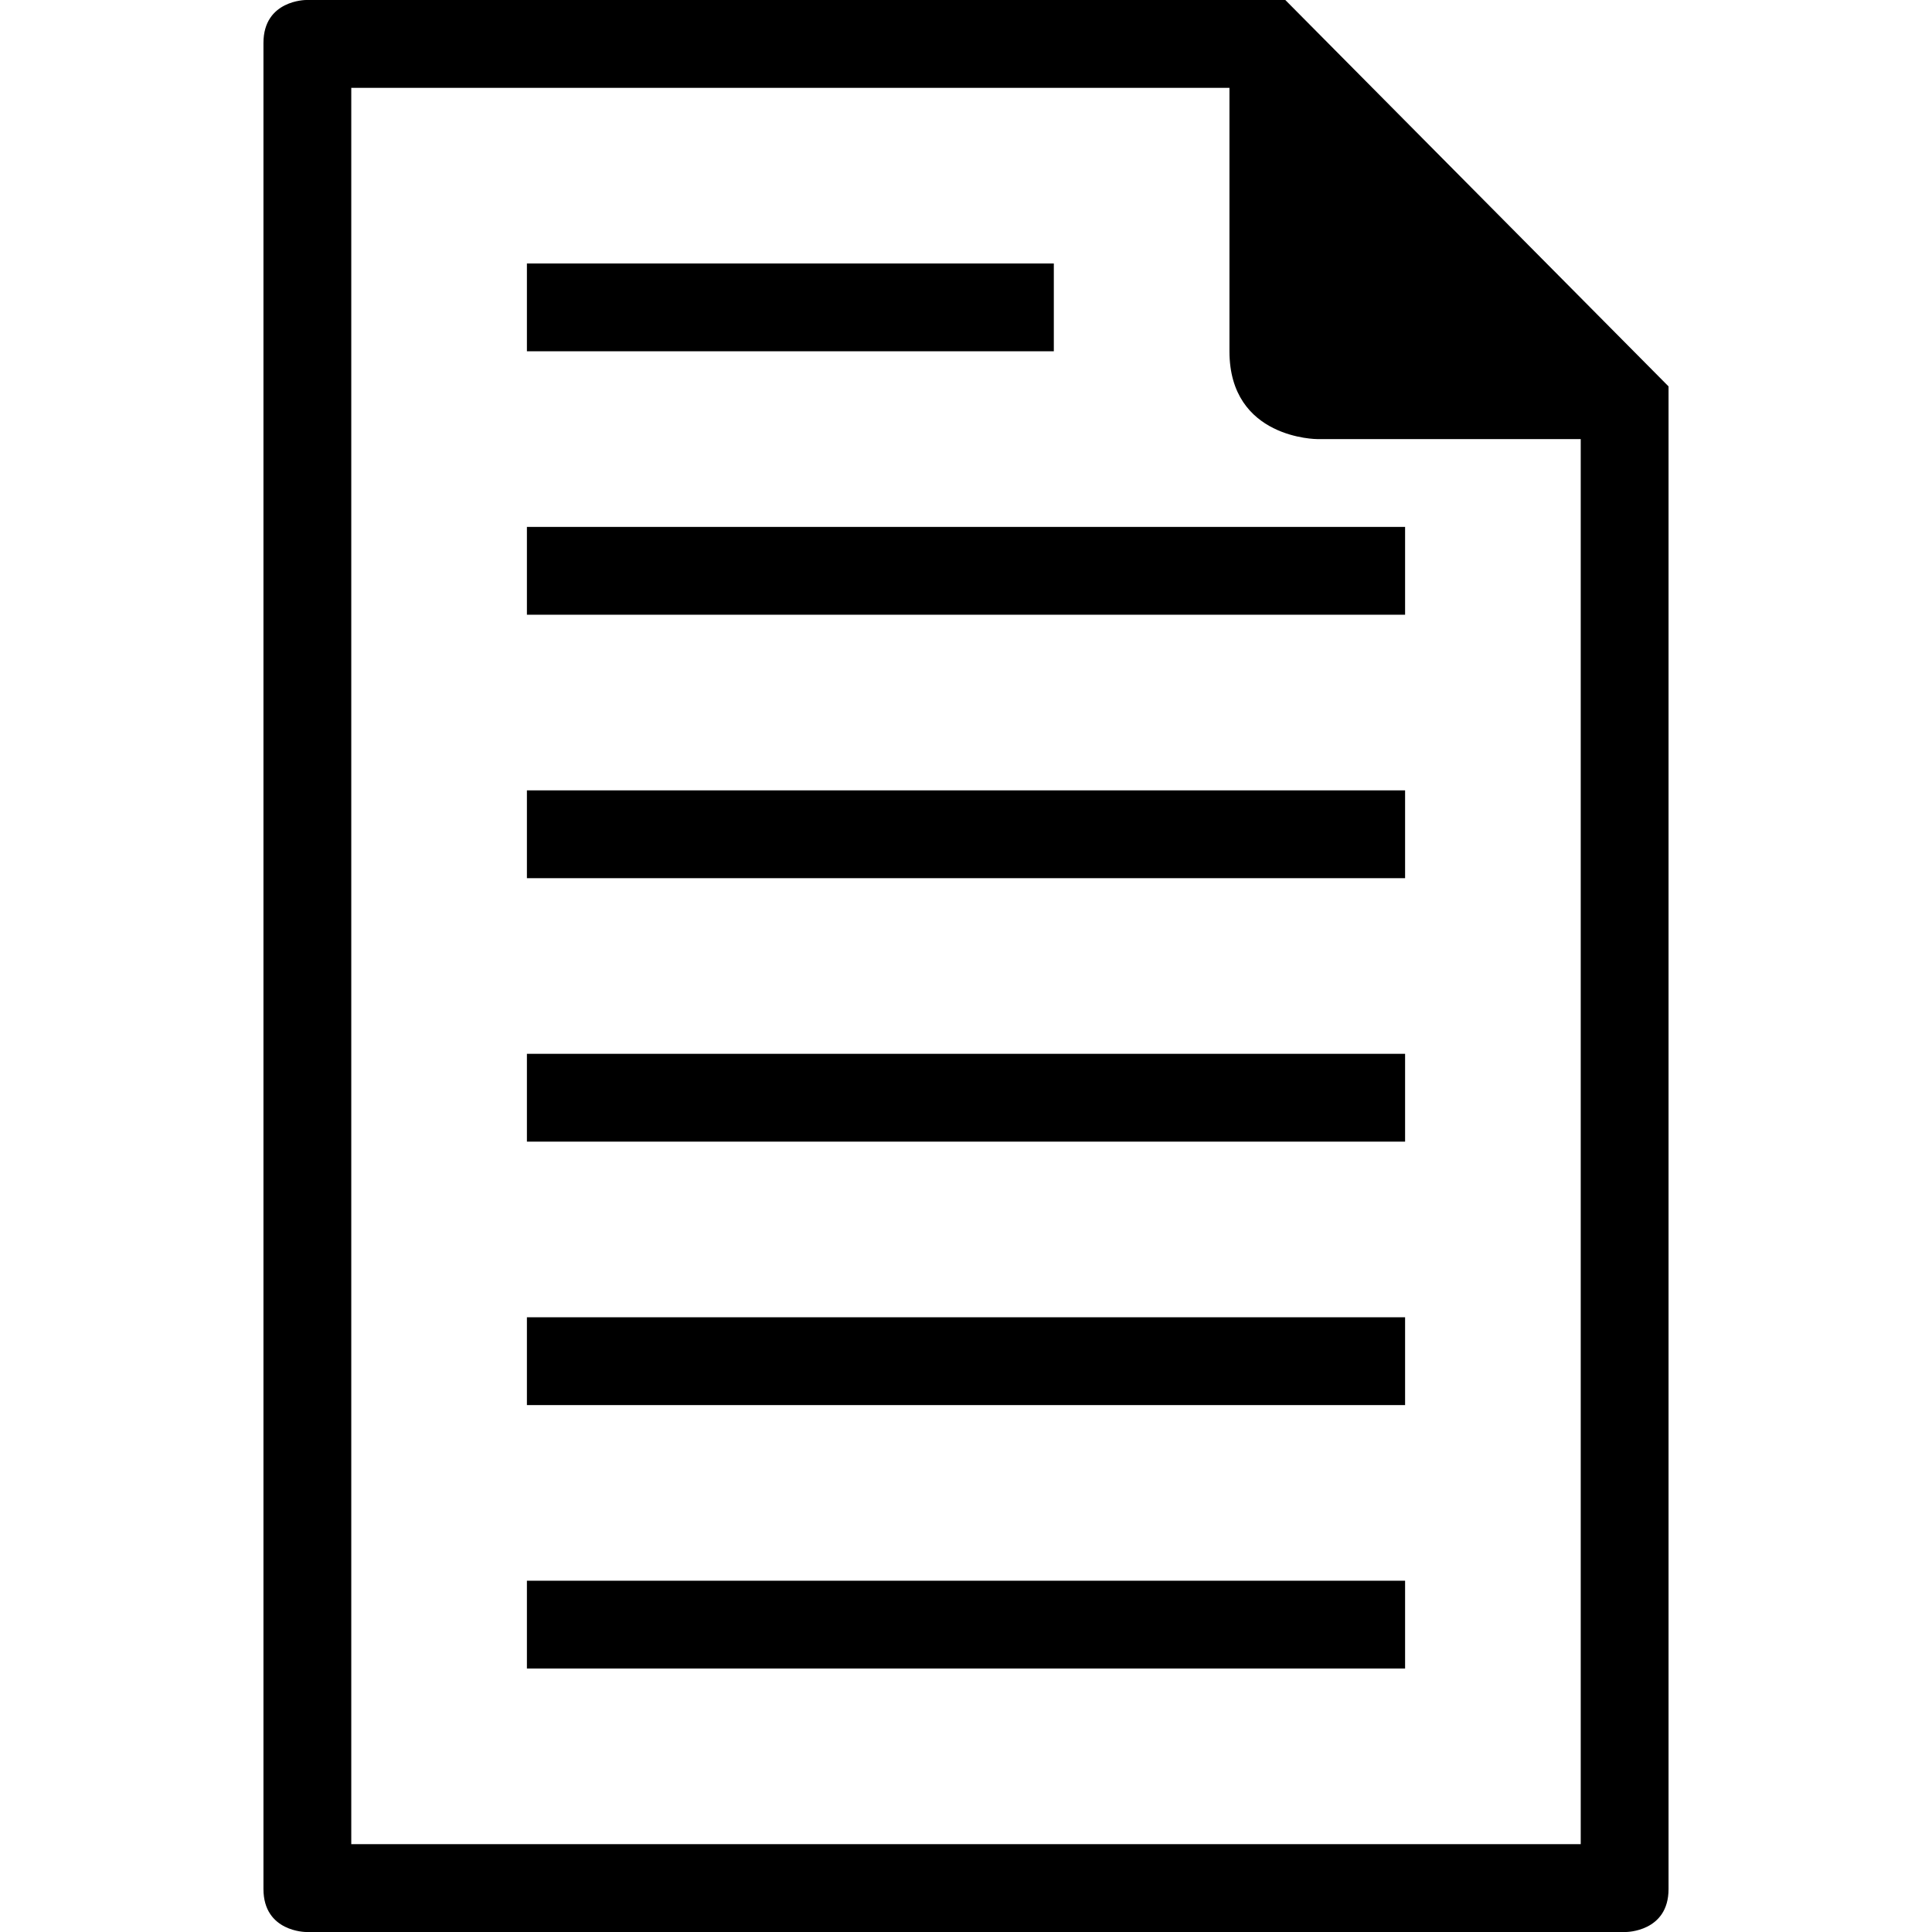
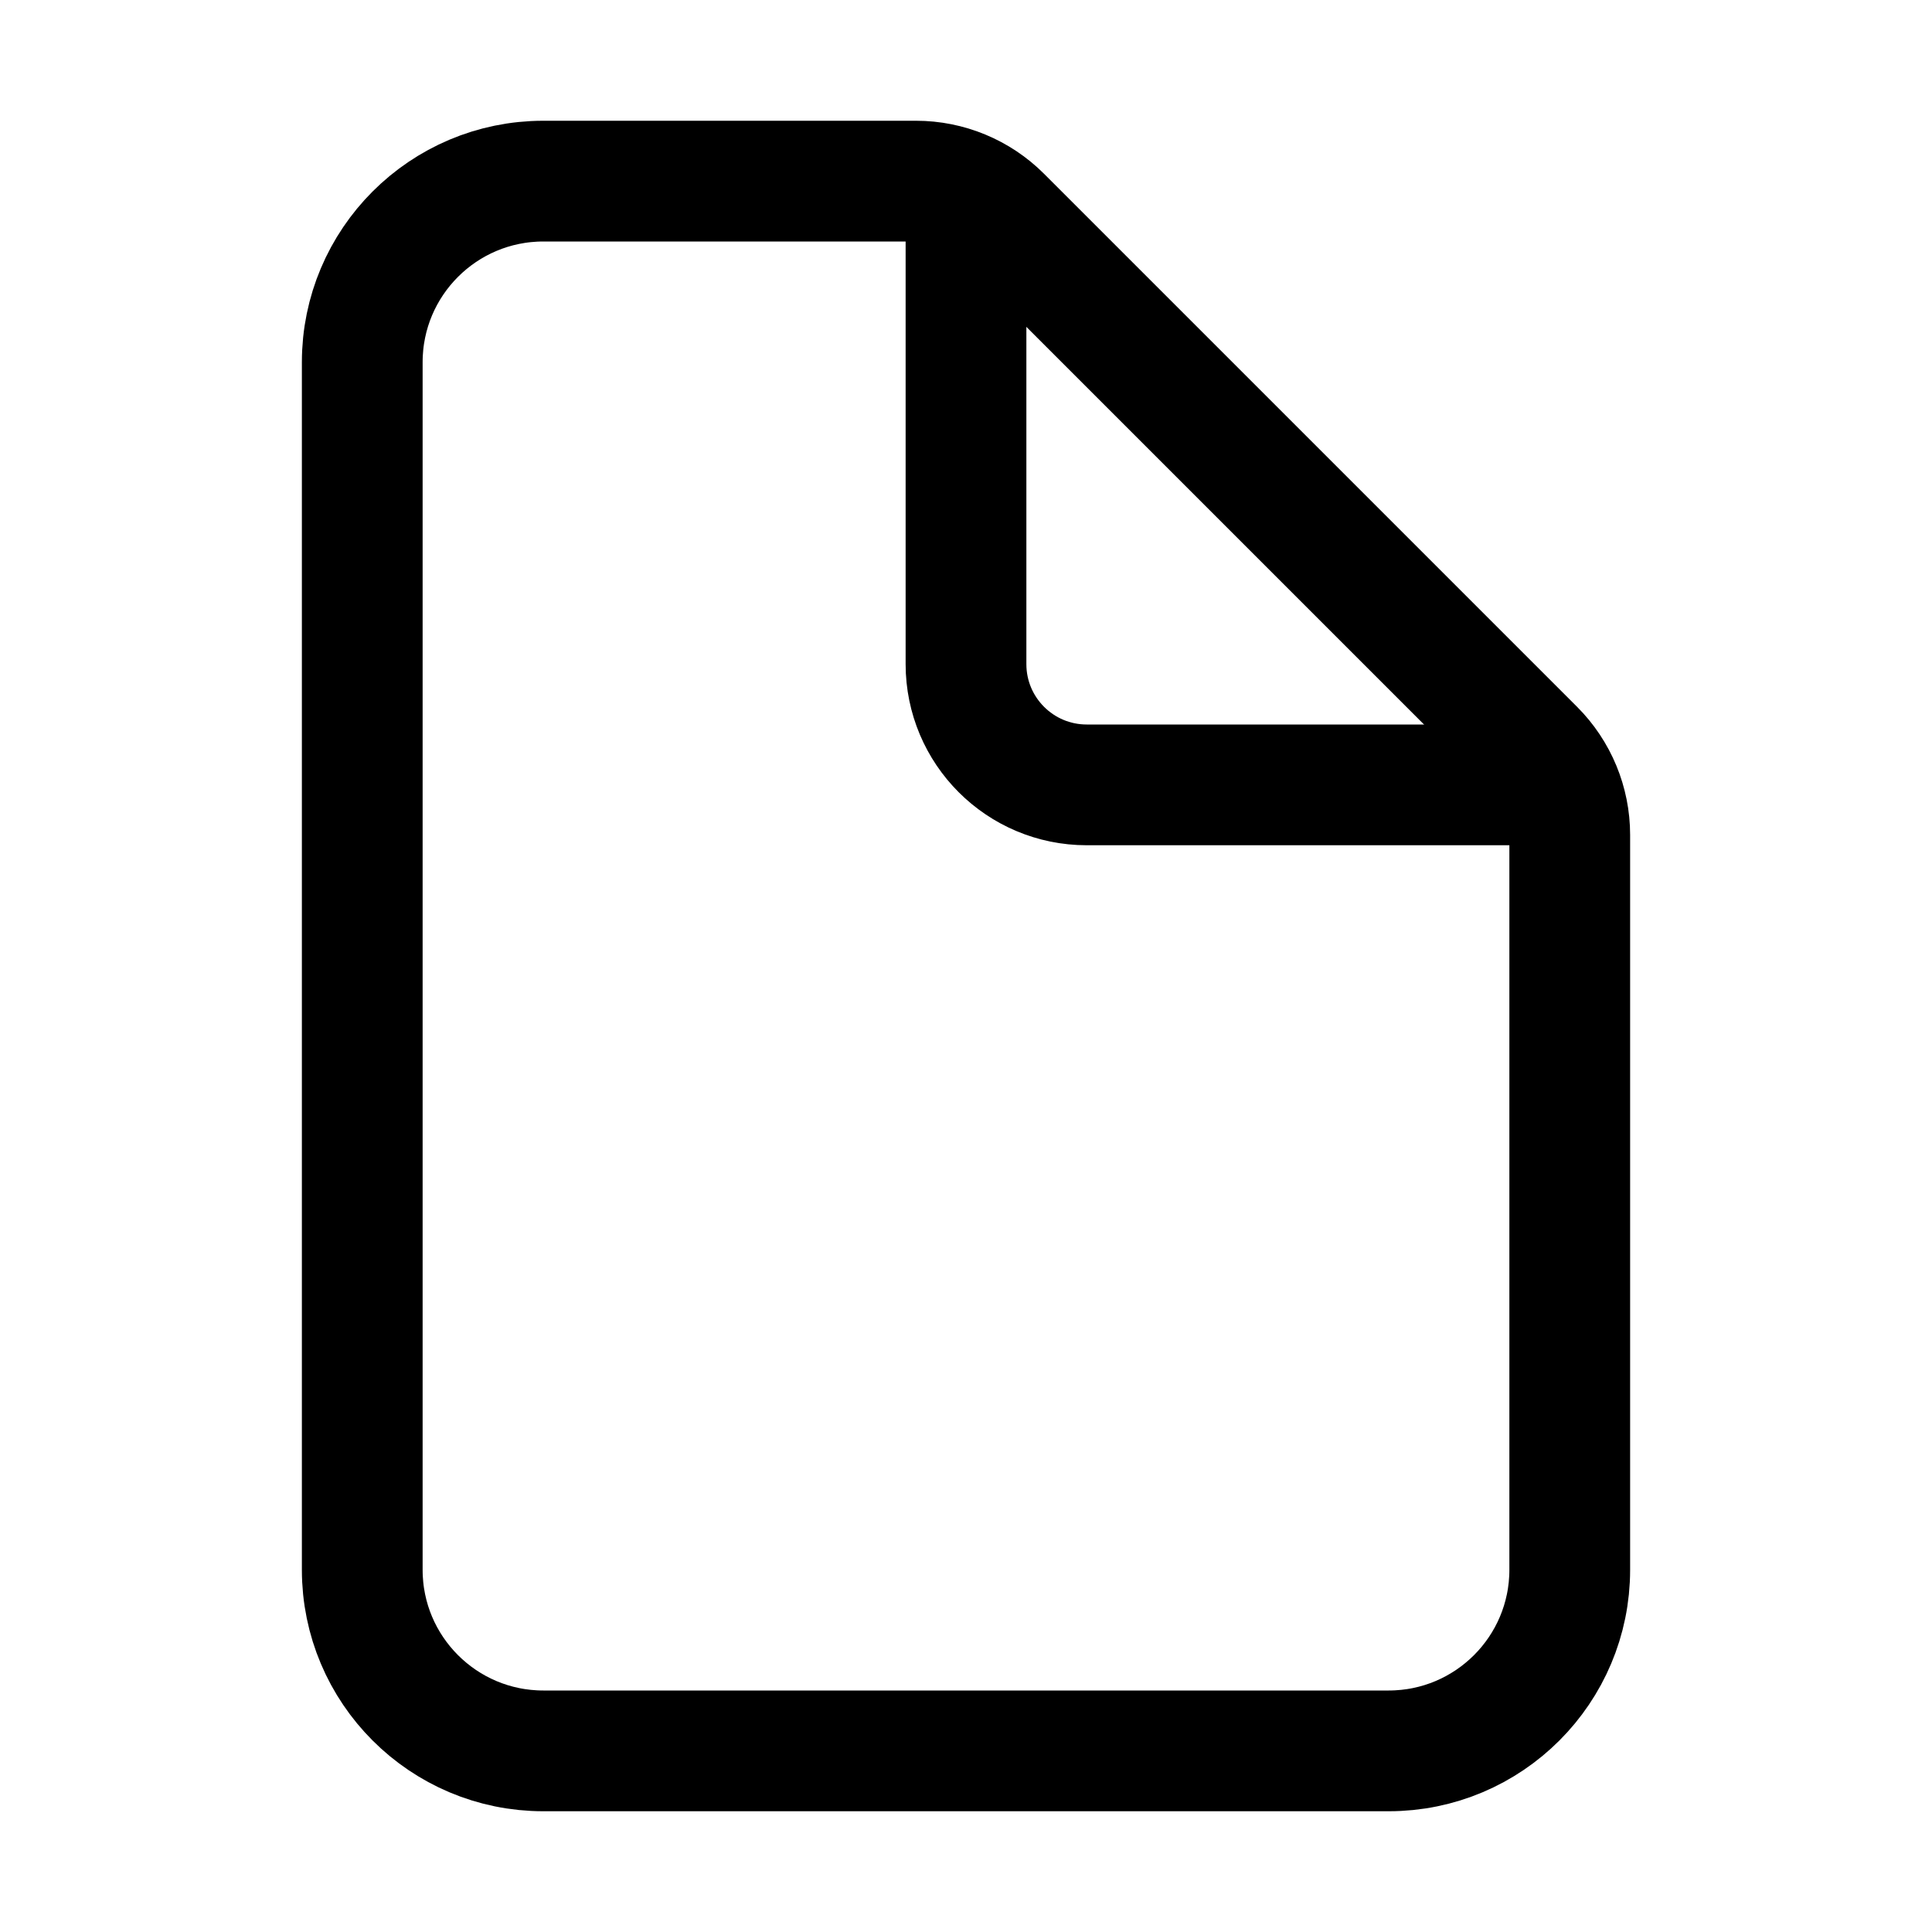
- <svg xmlns="http://www.w3.org/2000/svg" version="1.1" id="Capa_1" x="0px" y="0px" width="792px" height="792px" viewBox="0 0 792 792" style="enable-background:new 0 0 792 792;" xml:space="preserve">
-   <g>
-     <g>
-       <rect x="216" y="432" width="360" height="36" />
-       <rect x="216" y="540" width="360" height="36" />
-       <rect x="216" y="108" width="216" height="36" />
-       <rect x="216" y="648" width="360" height="36" />
-       <rect x="216" y="324" width="360" height="36" />
-       <path d="M666.54,792c0,0,17.46,0,17.46-17.604V158.4L526.896,0H125.46c0,0-17.46,0-17.46,17.604V774.36    C108,792,125.46,792,125.46,792H666.54z M144,36h360v108c0,36,36,36,36,36h108v576H144V36z" />
-       <rect x="216" y="216" width="360" height="36" />
-     </g>
-   </g>
-   <g>
- </g>
-   <g>
- </g>
-   <g>
- </g>
-   <g>
- </g>
-   <g>
- </g>
-   <g>
- </g>
-   <g>
- </g>
-   <g>
- </g>
-   <g>
- </g>
-   <g>
- </g>
-   <g>
- </g>
-   <g>
- </g>
-   <g>
- </g>
-   <g>
- </g>
-   <g>
- </g>
+ <svg xmlns="http://www.w3.org/2000/svg" class="ionicon" viewBox="0 0 512 512">
+   <path d="M416 221.25V416a48 48 0 01-48 48H144a48 48 0 01-48-48V96a48 48 0 0148-48h98.75a32 32 0 0122.62 9.37l141.26 141.26a32 32 0 019.37 22.62z" fill="none" stroke="currentColor" stroke-linejoin="round" stroke-width="32" />
+   <path d="M256 56v120a32 32 0 0032 32h120" fill="none" stroke="currentColor" stroke-linecap="round" stroke-linejoin="round" stroke-width="32" />
</svg>
